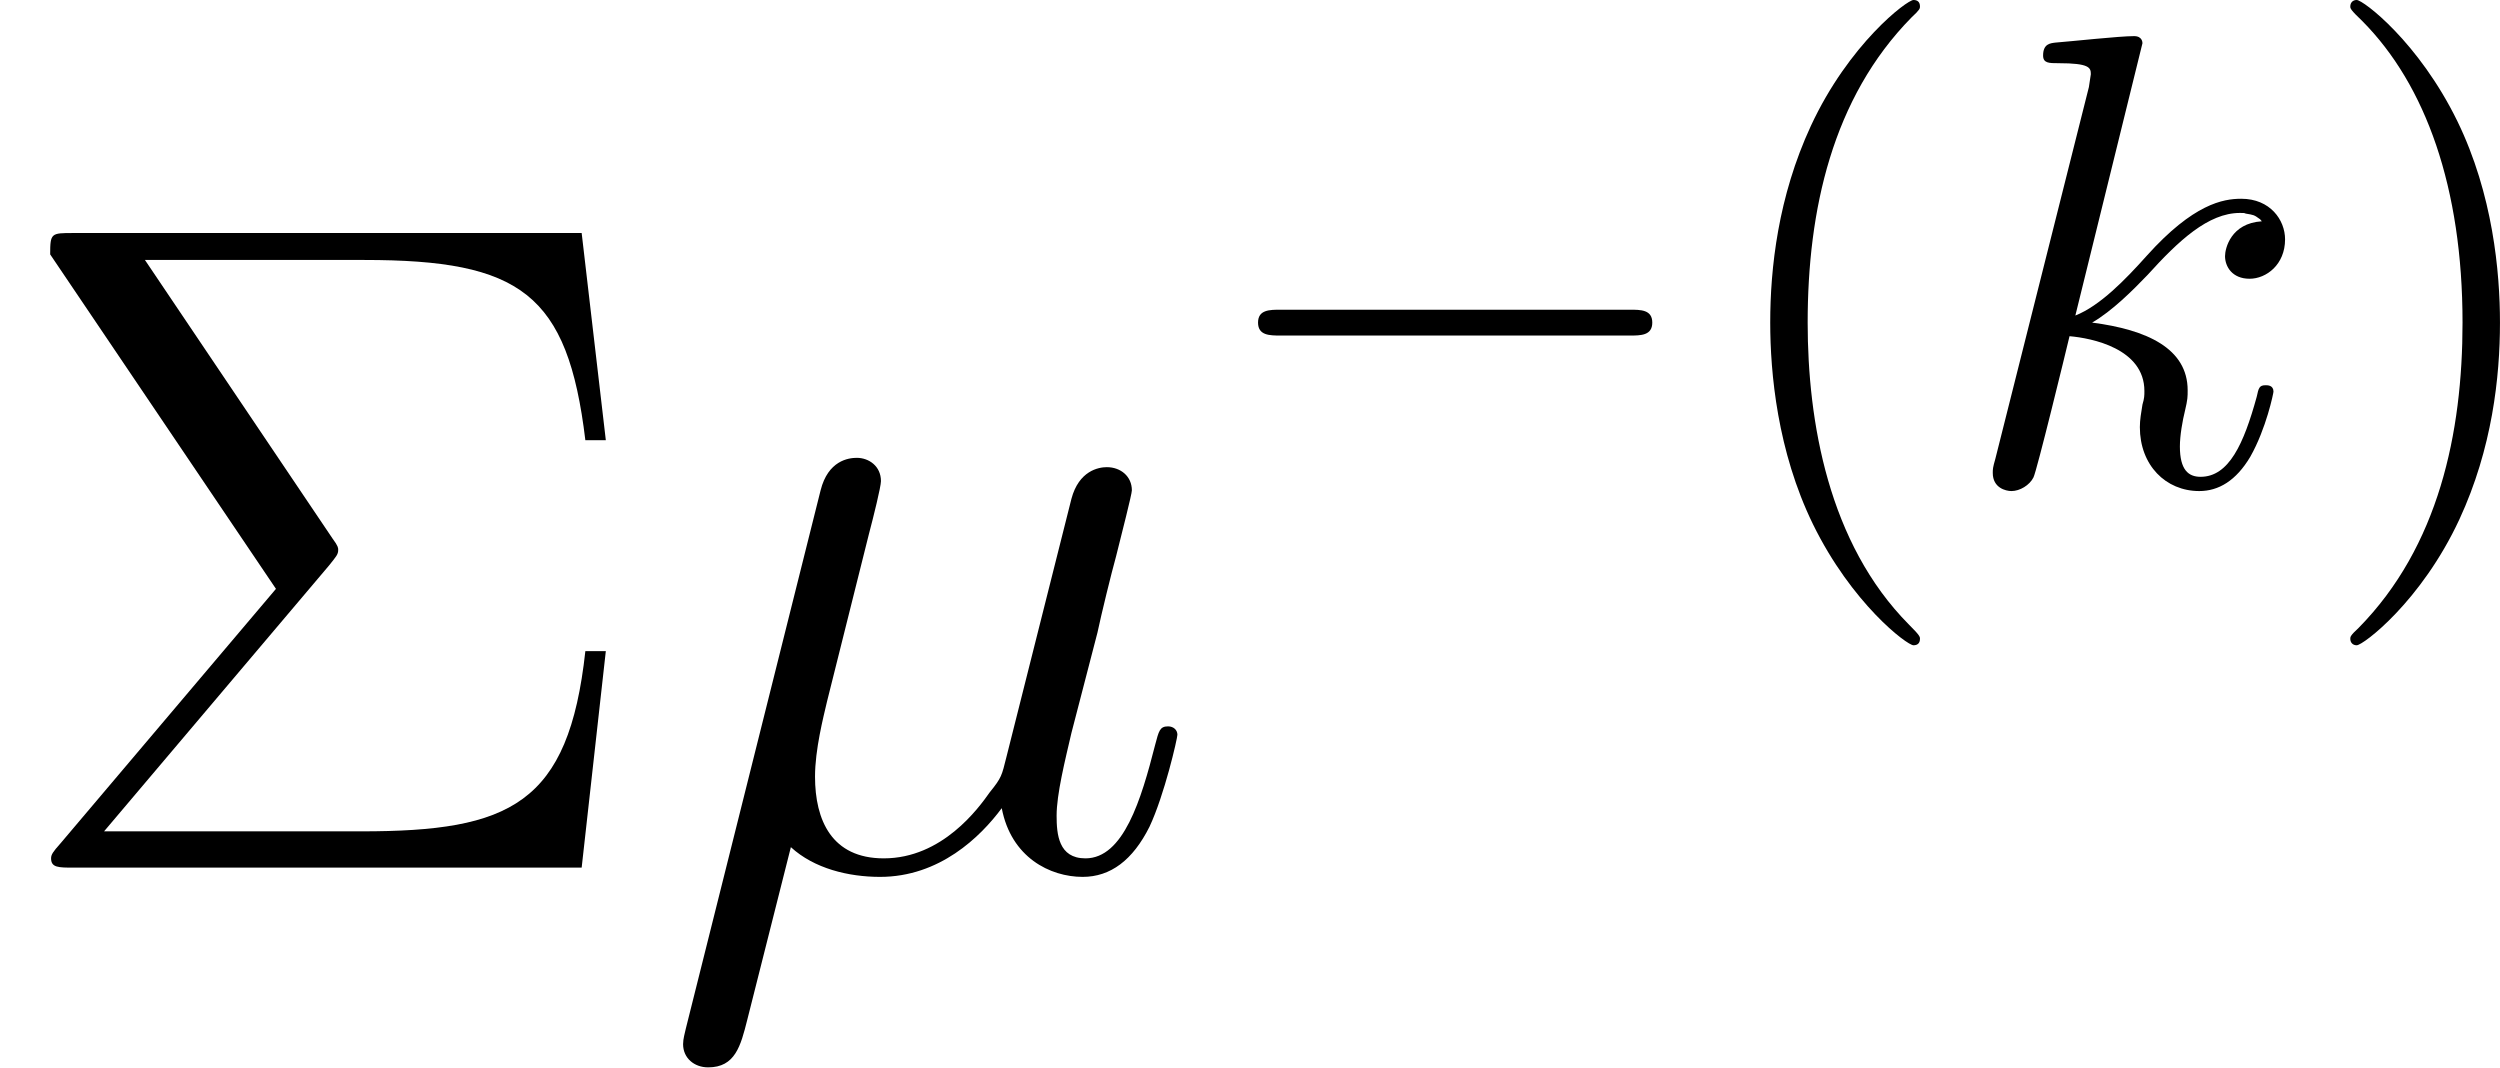
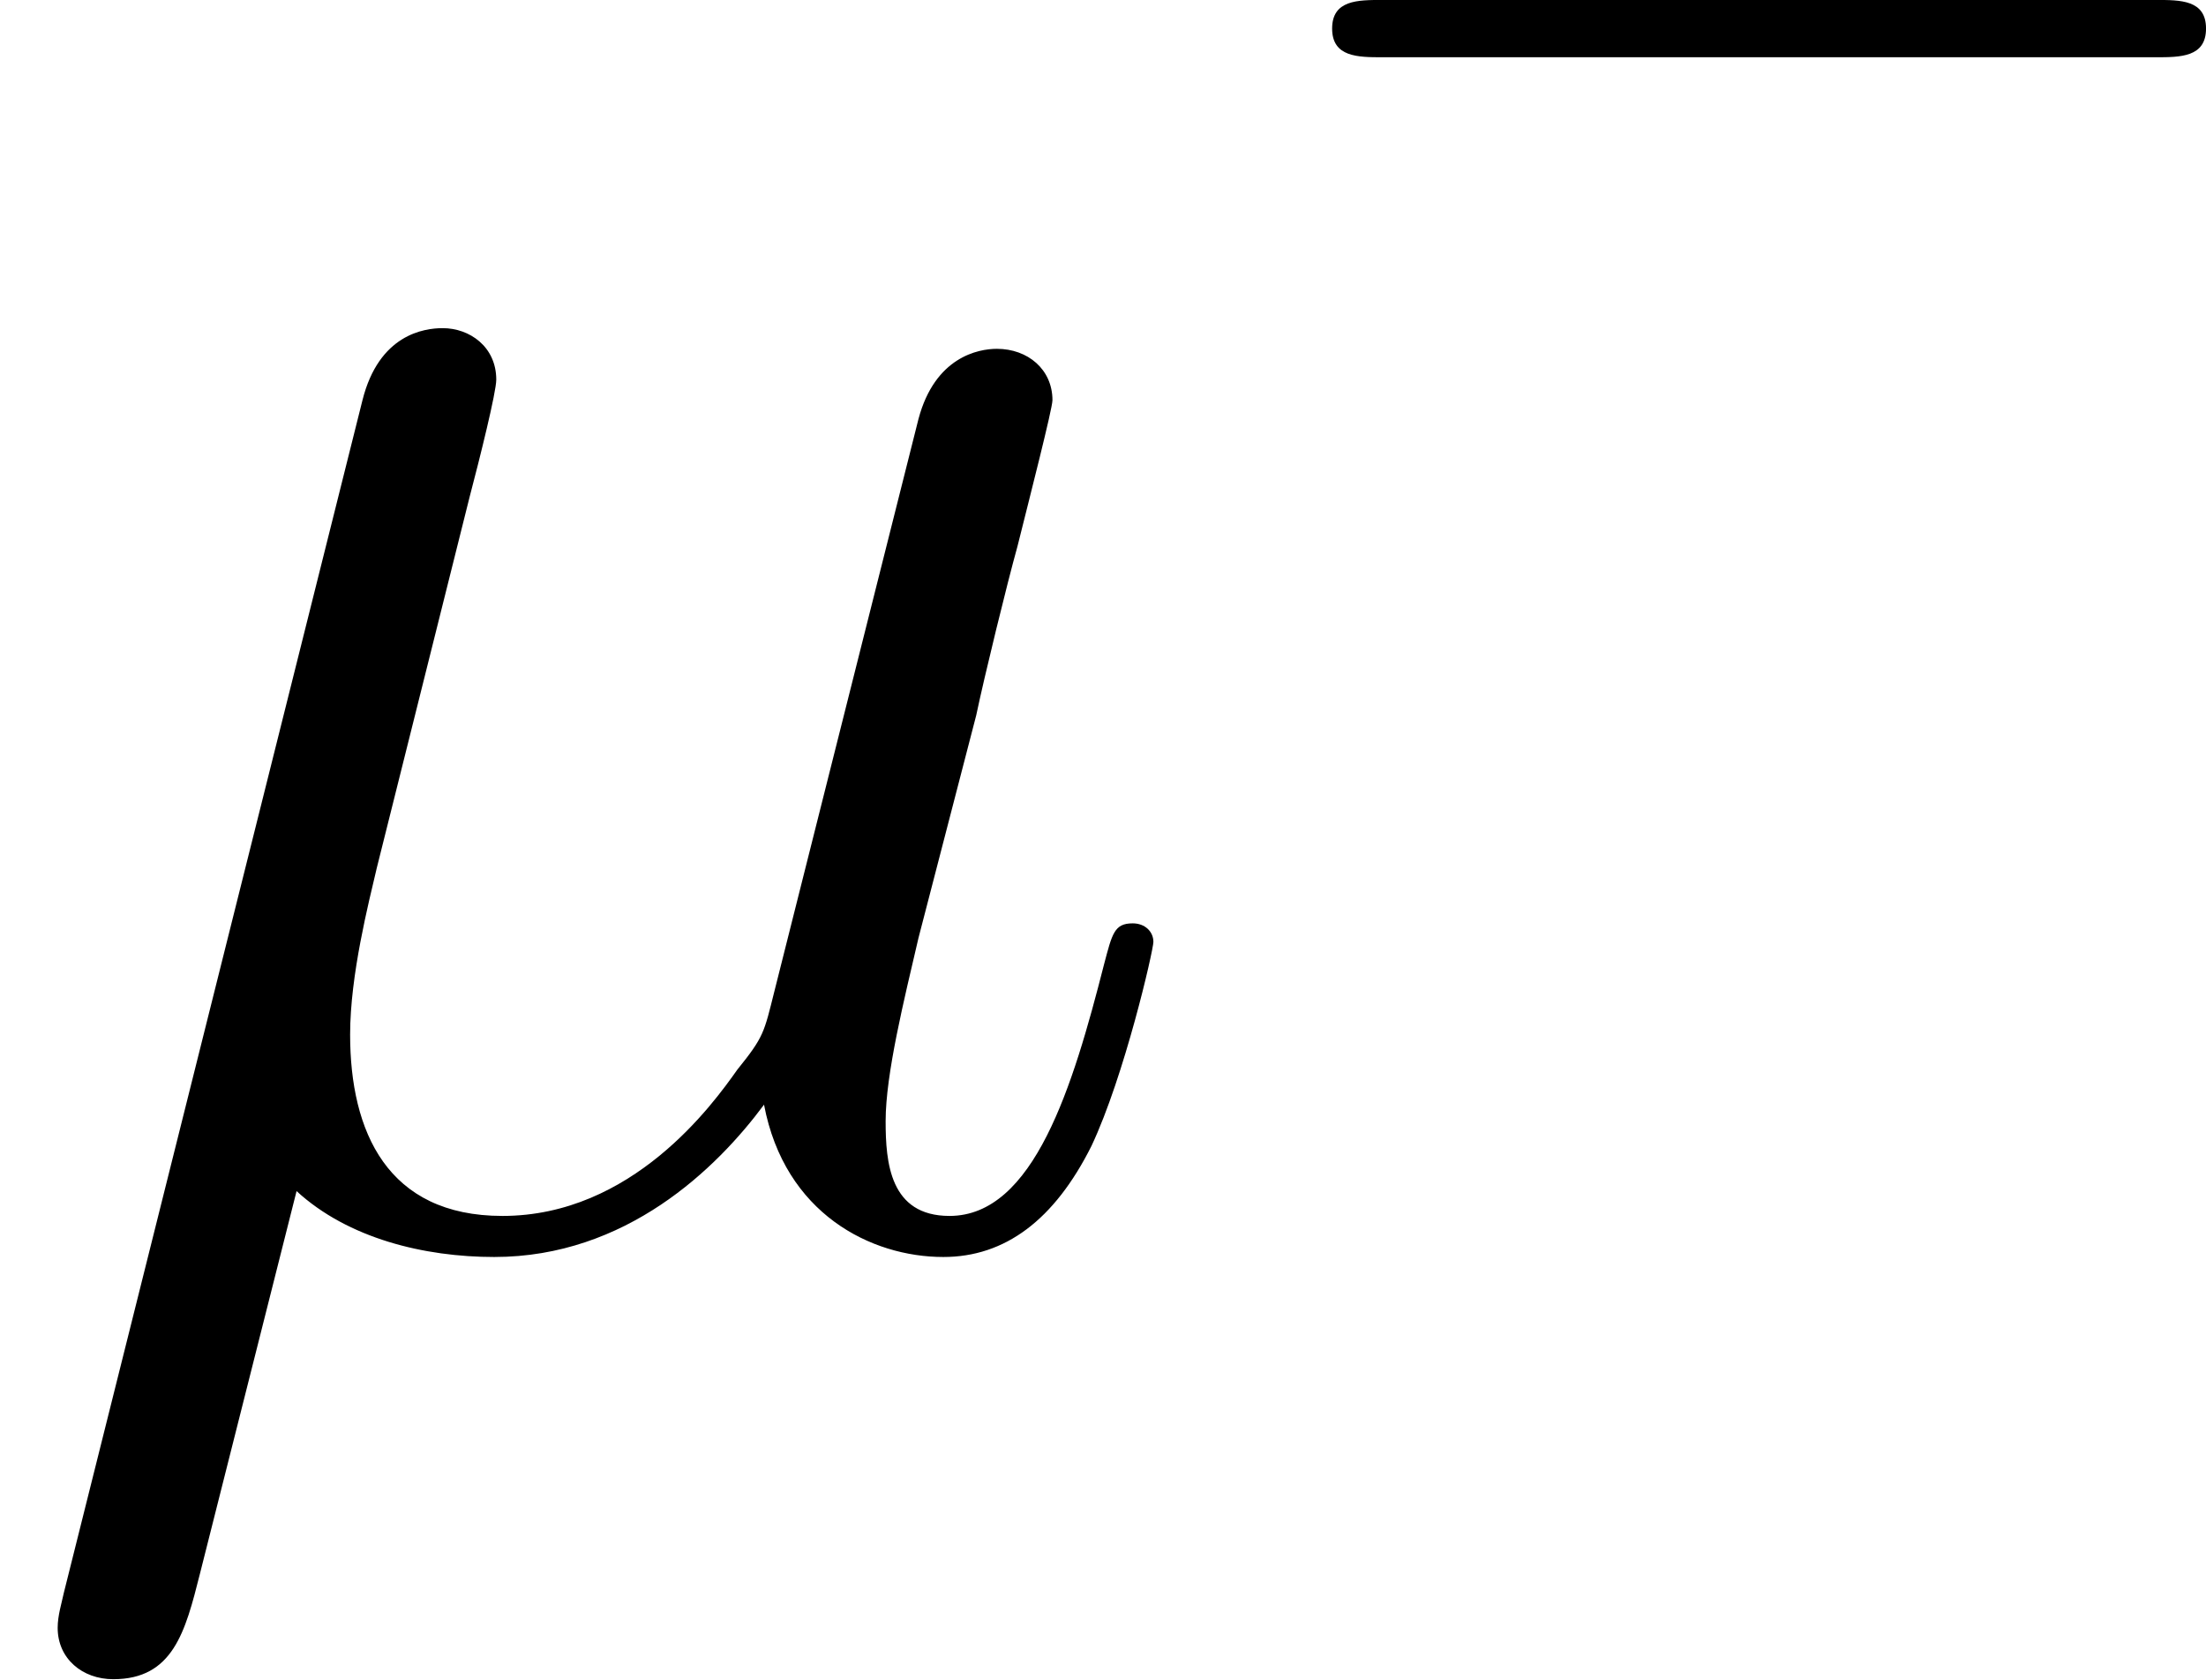
- <svg xmlns="http://www.w3.org/2000/svg" xmlns:xlink="http://www.w3.org/1999/xlink" version="1.1" width="43.617pt" height="18.622pt" viewBox="-.239 -.228 43.617 18.622">
+ <svg xmlns="http://www.w3.org/2000/svg" xmlns:xlink="http://www.w3.org/1999/xlink" version="1.1" width="17.363pt" height="13.218pt" viewBox="-.239 -.242 17.363 13.218">
  <defs>
-     <path id="g3-107" d="M2.859-6.804C2.859-6.814 2.859-6.914 2.73-6.914C2.501-6.914 1.773-6.834 1.514-6.814C1.435-6.804 1.325-6.795 1.325-6.615C1.325-6.496 1.415-6.496 1.564-6.496C2.042-6.496 2.062-6.426 2.062-6.326L2.032-6.127L.588-.389C.548-.249 .548-.229 .548-.169C.548 .06 .747 .11 .837 .11C.966 .11 1.116 .02 1.176-.1C1.225-.189 1.674-2.032 1.733-2.281C2.072-2.252 2.889-2.092 2.889-1.435C2.889-1.365 2.889-1.325 2.859-1.225C2.839-1.106 2.819-.986 2.819-.877C2.819-.289 3.218 .11 3.736 .11C4.035 .11 4.304-.05 4.523-.418C4.772-.857 4.882-1.405 4.882-1.425C4.882-1.524 4.792-1.524 4.762-1.524C4.663-1.524 4.653-1.484 4.623-1.345C4.423-.618 4.194-.11 3.756-.11C3.567-.11 3.437-.219 3.437-.578C3.437-.747 3.477-.976 3.517-1.136C3.557-1.305 3.557-1.345 3.557-1.445C3.557-2.092 2.929-2.381 2.082-2.491C2.391-2.67 2.71-2.989 2.939-3.228C3.417-3.756 3.875-4.184 4.364-4.184C4.423-4.184 4.433-4.184 4.453-4.174C4.573-4.154 4.583-4.154 4.663-4.095C4.682-4.085 4.682-4.075 4.702-4.055C4.224-4.025 4.134-3.636 4.134-3.517C4.134-3.357 4.244-3.168 4.513-3.168C4.772-3.168 5.061-3.387 5.061-3.776C5.061-4.075 4.832-4.403 4.384-4.403C4.105-4.403 3.646-4.324 2.929-3.527C2.59-3.148 2.202-2.75 1.823-2.6L2.859-6.804Z" />
-     <path id="g1-6" d="M5.079-4.663C5.193-4.806 5.222-4.835 5.222-4.906C5.222-4.935 5.222-4.964 5.136-5.079L2.238-9.382H5.624C8.034-9.382 8.766-8.866 9.038-6.599H9.354L8.981-9.798H1.133C.789-9.798 .775-9.798 .775-9.468L4.261-4.304L.933-.373C.818-.244 .789-.201 .789-.143C.789 0 .904 0 1.133 0H8.981L9.354-3.343H9.038C8.78-.976 7.876-.56 5.581-.56H1.607L5.079-4.663Z" />
-     <path id="g4-40" d="M3.298 2.391C3.298 2.361 3.298 2.341 3.128 2.172C1.883 .917 1.564-.966 1.564-2.491C1.564-4.224 1.943-5.958 3.168-7.203C3.298-7.323 3.298-7.342 3.298-7.372C3.298-7.442 3.258-7.472 3.198-7.472C3.098-7.472 2.202-6.795 1.614-5.529C1.106-4.433 .986-3.328 .986-2.491C.986-1.714 1.096-.508 1.644 .618C2.242 1.843 3.098 2.491 3.198 2.491C3.258 2.491 3.298 2.461 3.298 2.391Z" />
-     <path id="g4-41" d="M2.879-2.491C2.879-3.268 2.77-4.473 2.222-5.599C1.624-6.824 .767-7.472 .667-7.472C.608-7.472 .568-7.432 .568-7.372C.568-7.342 .568-7.323 .757-7.143C1.733-6.157 2.301-4.573 2.301-2.491C2.301-.787 1.933 .966 .697 2.222C.568 2.341 .568 2.361 .568 2.391C.568 2.451 .608 2.491 .667 2.491C.767 2.491 1.664 1.813 2.252 .548C2.76-.548 2.879-1.654 2.879-2.491Z" />
+     <path id="g1-0" d="M6.565-2.291C6.735-2.291 6.914-2.291 6.914-2.491S6.735-2.69 6.565-2.69H1.176C1.006-2.69 .827-2.69 .827-2.491S1.006-2.291 1.176-2.291H6.565Z" />
    <path id="g0-22" d="M2.066-.316C2.425 .014 2.955 .143 3.443 .143C4.361 .143 4.992-.473 5.322-.918C5.466-.158 6.068 .143 6.571 .143C7.001 .143 7.345-.115 7.603-.631C7.833-1.119 8.034-1.994 8.034-2.052C8.034-2.123 7.976-2.181 7.89-2.181C7.761-2.181 7.747-2.109 7.69-1.894C7.474-1.047 7.202-.143 6.614-.143C6.198-.143 6.169-.516 6.169-.803C6.169-1.133 6.298-1.65 6.398-2.08L6.8-3.63C6.857-3.902 7.015-4.548 7.087-4.806C7.173-5.15 7.331-5.767 7.331-5.825C7.331-6.04 7.159-6.183 6.944-6.183C6.814-6.183 6.513-6.126 6.398-5.695L5.394-1.707C5.322-1.42 5.322-1.392 5.136-1.162C4.964-.918 4.404-.143 3.5-.143C2.697-.143 2.439-.732 2.439-1.406C2.439-1.822 2.568-2.324 2.625-2.568L3.271-5.15C3.343-5.423 3.457-5.882 3.457-5.968C3.457-6.198 3.271-6.327 3.084-6.327C2.955-6.327 2.64-6.284 2.525-5.825L.445 2.482C.43 2.554 .402 2.64 .402 2.726C.402 2.941 .574 3.084 .789 3.084C1.205 3.084 1.291 2.754 1.392 2.353L2.066-.316Z" />
-     <path id="g2-0" d="M6.565-2.291C6.735-2.291 6.914-2.291 6.914-2.491S6.735-2.69 6.565-2.69H1.176C1.006-2.69 .827-2.69 .827-2.491S1.006-2.291 1.176-2.291H6.565Z" />
  </defs>
-   <g id="page1" transform="matrix(1.13 0 0 1.13 -63.98604 -61.02)">
-     <use x="56.413" y="67.194" xlink:href="#g1-6" />
-     <use x="66.558" y="67.194" xlink:href="#g0-22" />
-     <use x="75.01" y="61.27" xlink:href="#g2-0" />
-     <use x="82.759" y="61.27" xlink:href="#g4-40" />
-     <use x="86.633" y="61.27" xlink:href="#g3-107" />
-     <use x="92.133" y="61.27" xlink:href="#g4-41" />
+   <g id="page1" transform="matrix(1.13 0 0 1.13 -63.98604 -64.81043)">
+     <use x="56.413" y="65.753" xlink:href="#g0-22" />
+     <use x="64.865" y="59.83" xlink:href="#g1-0" />
  </g>
</svg>
